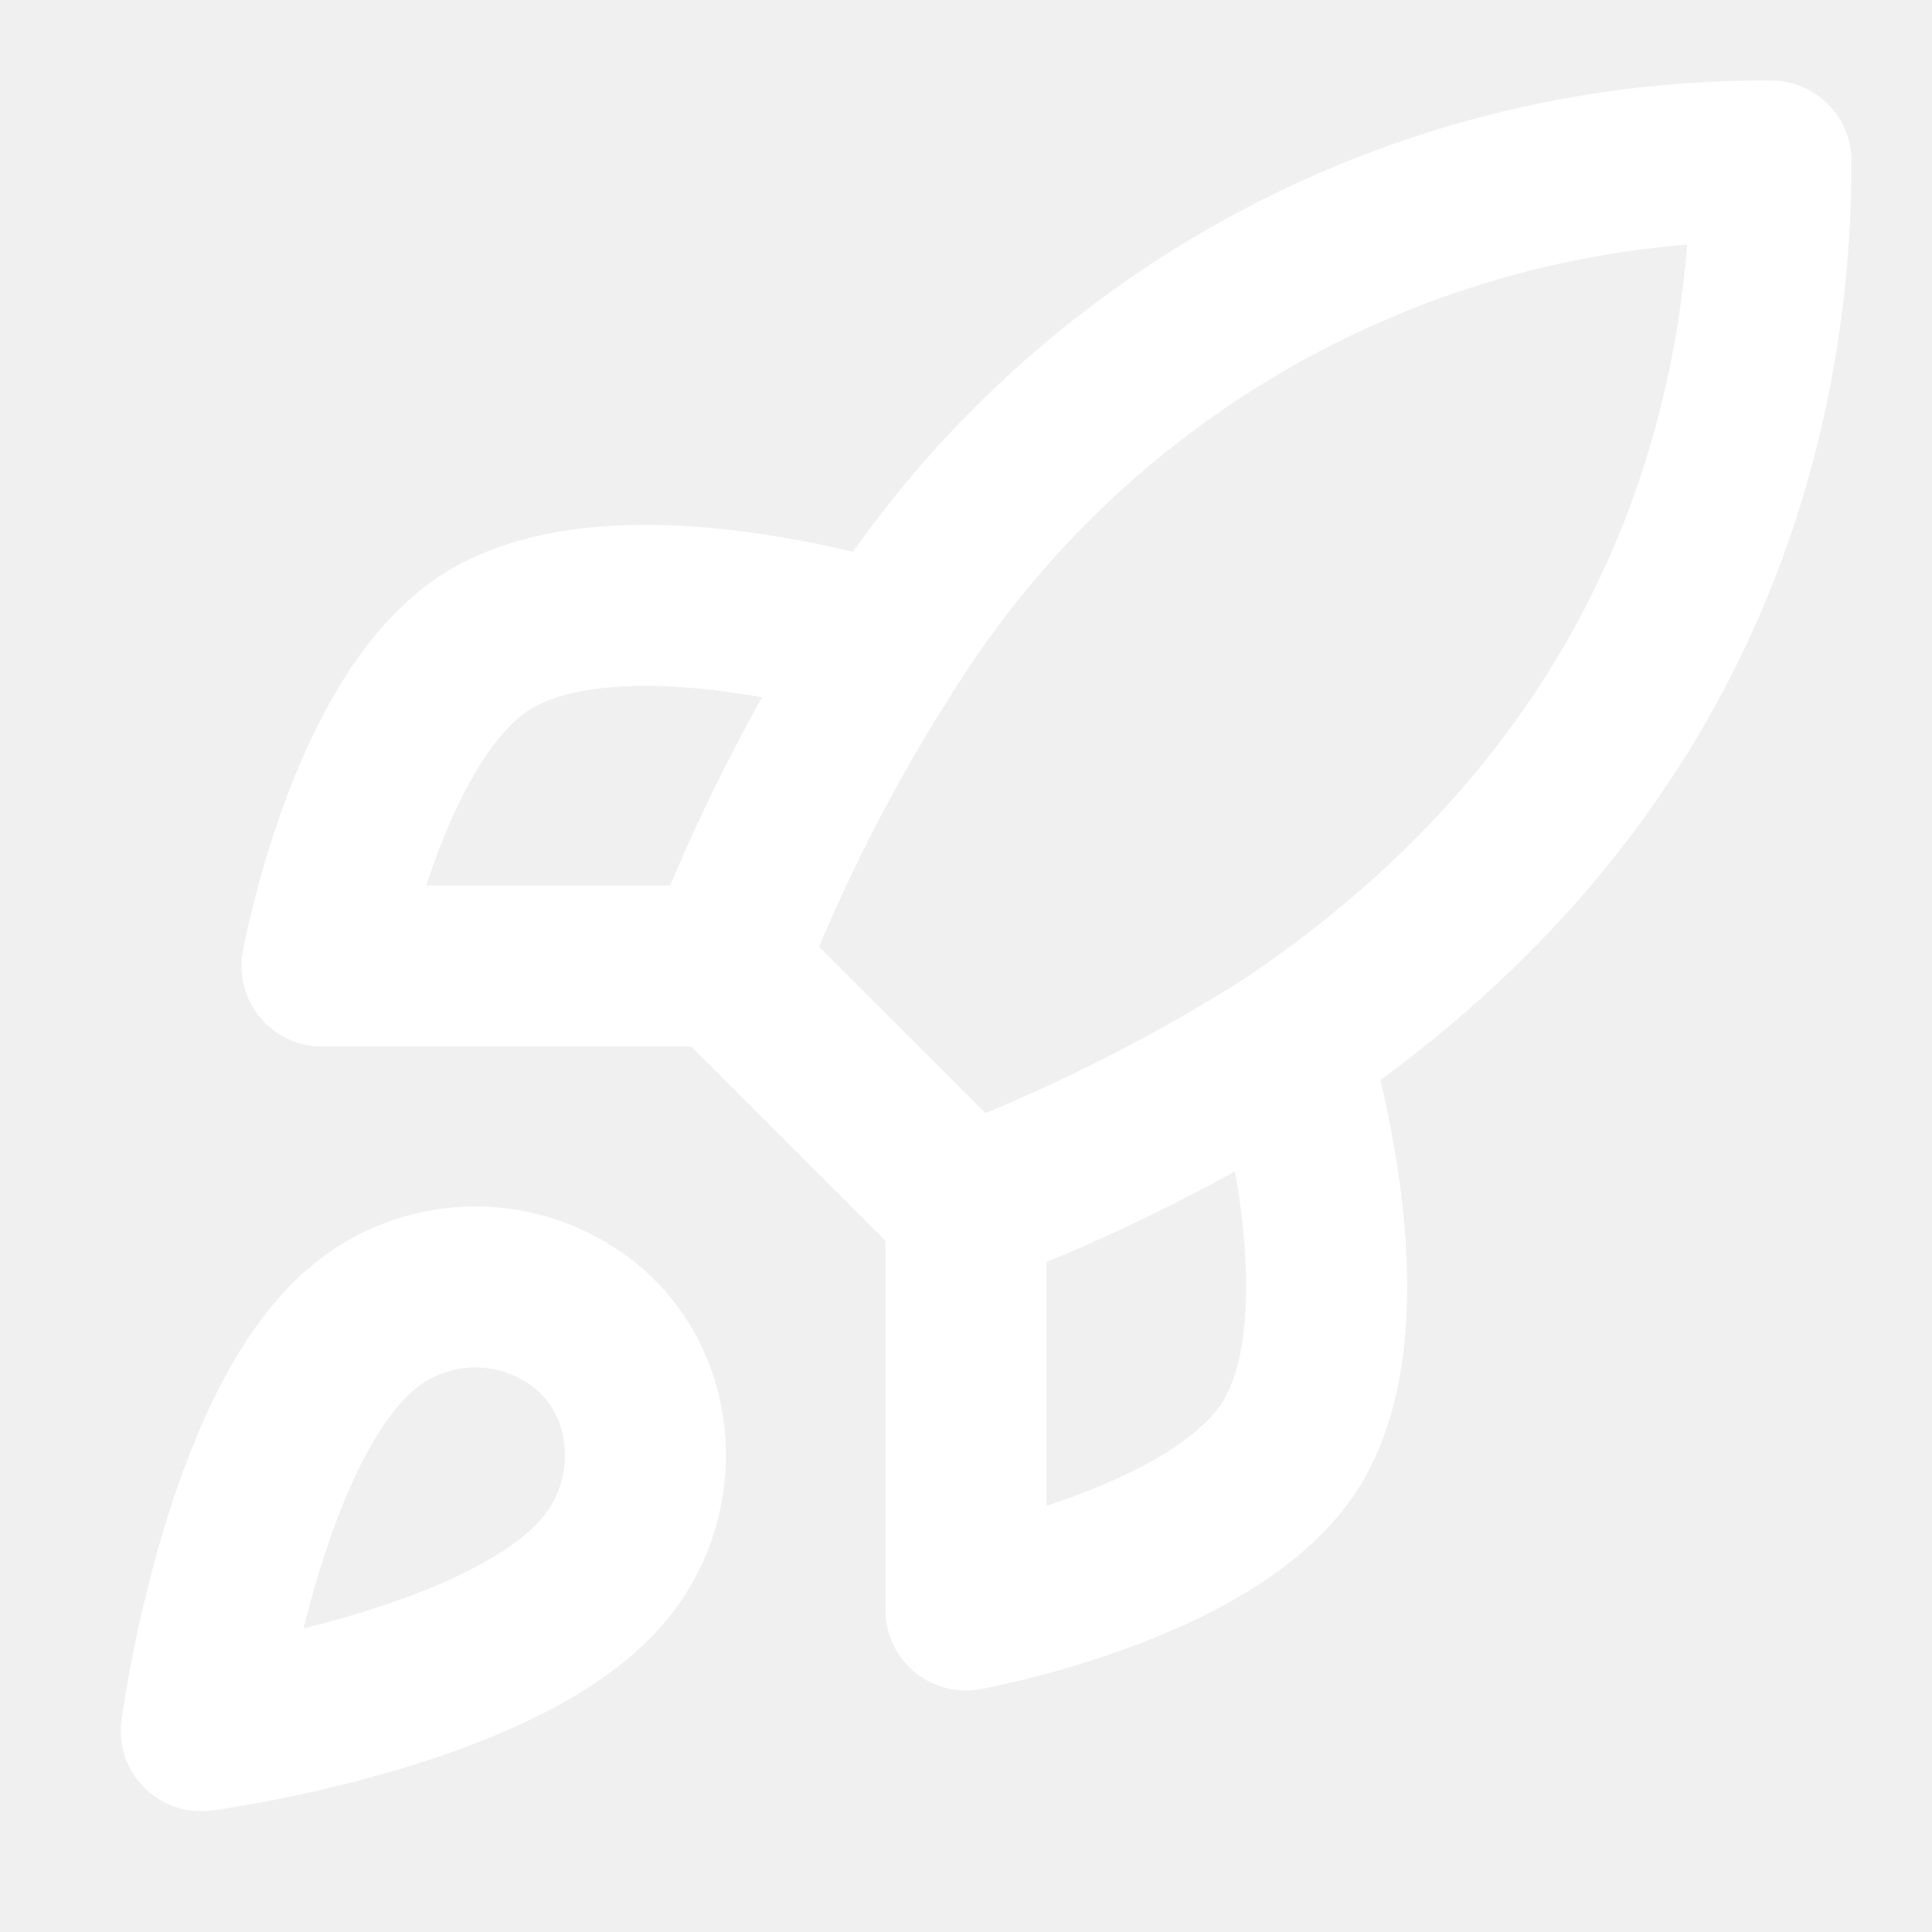
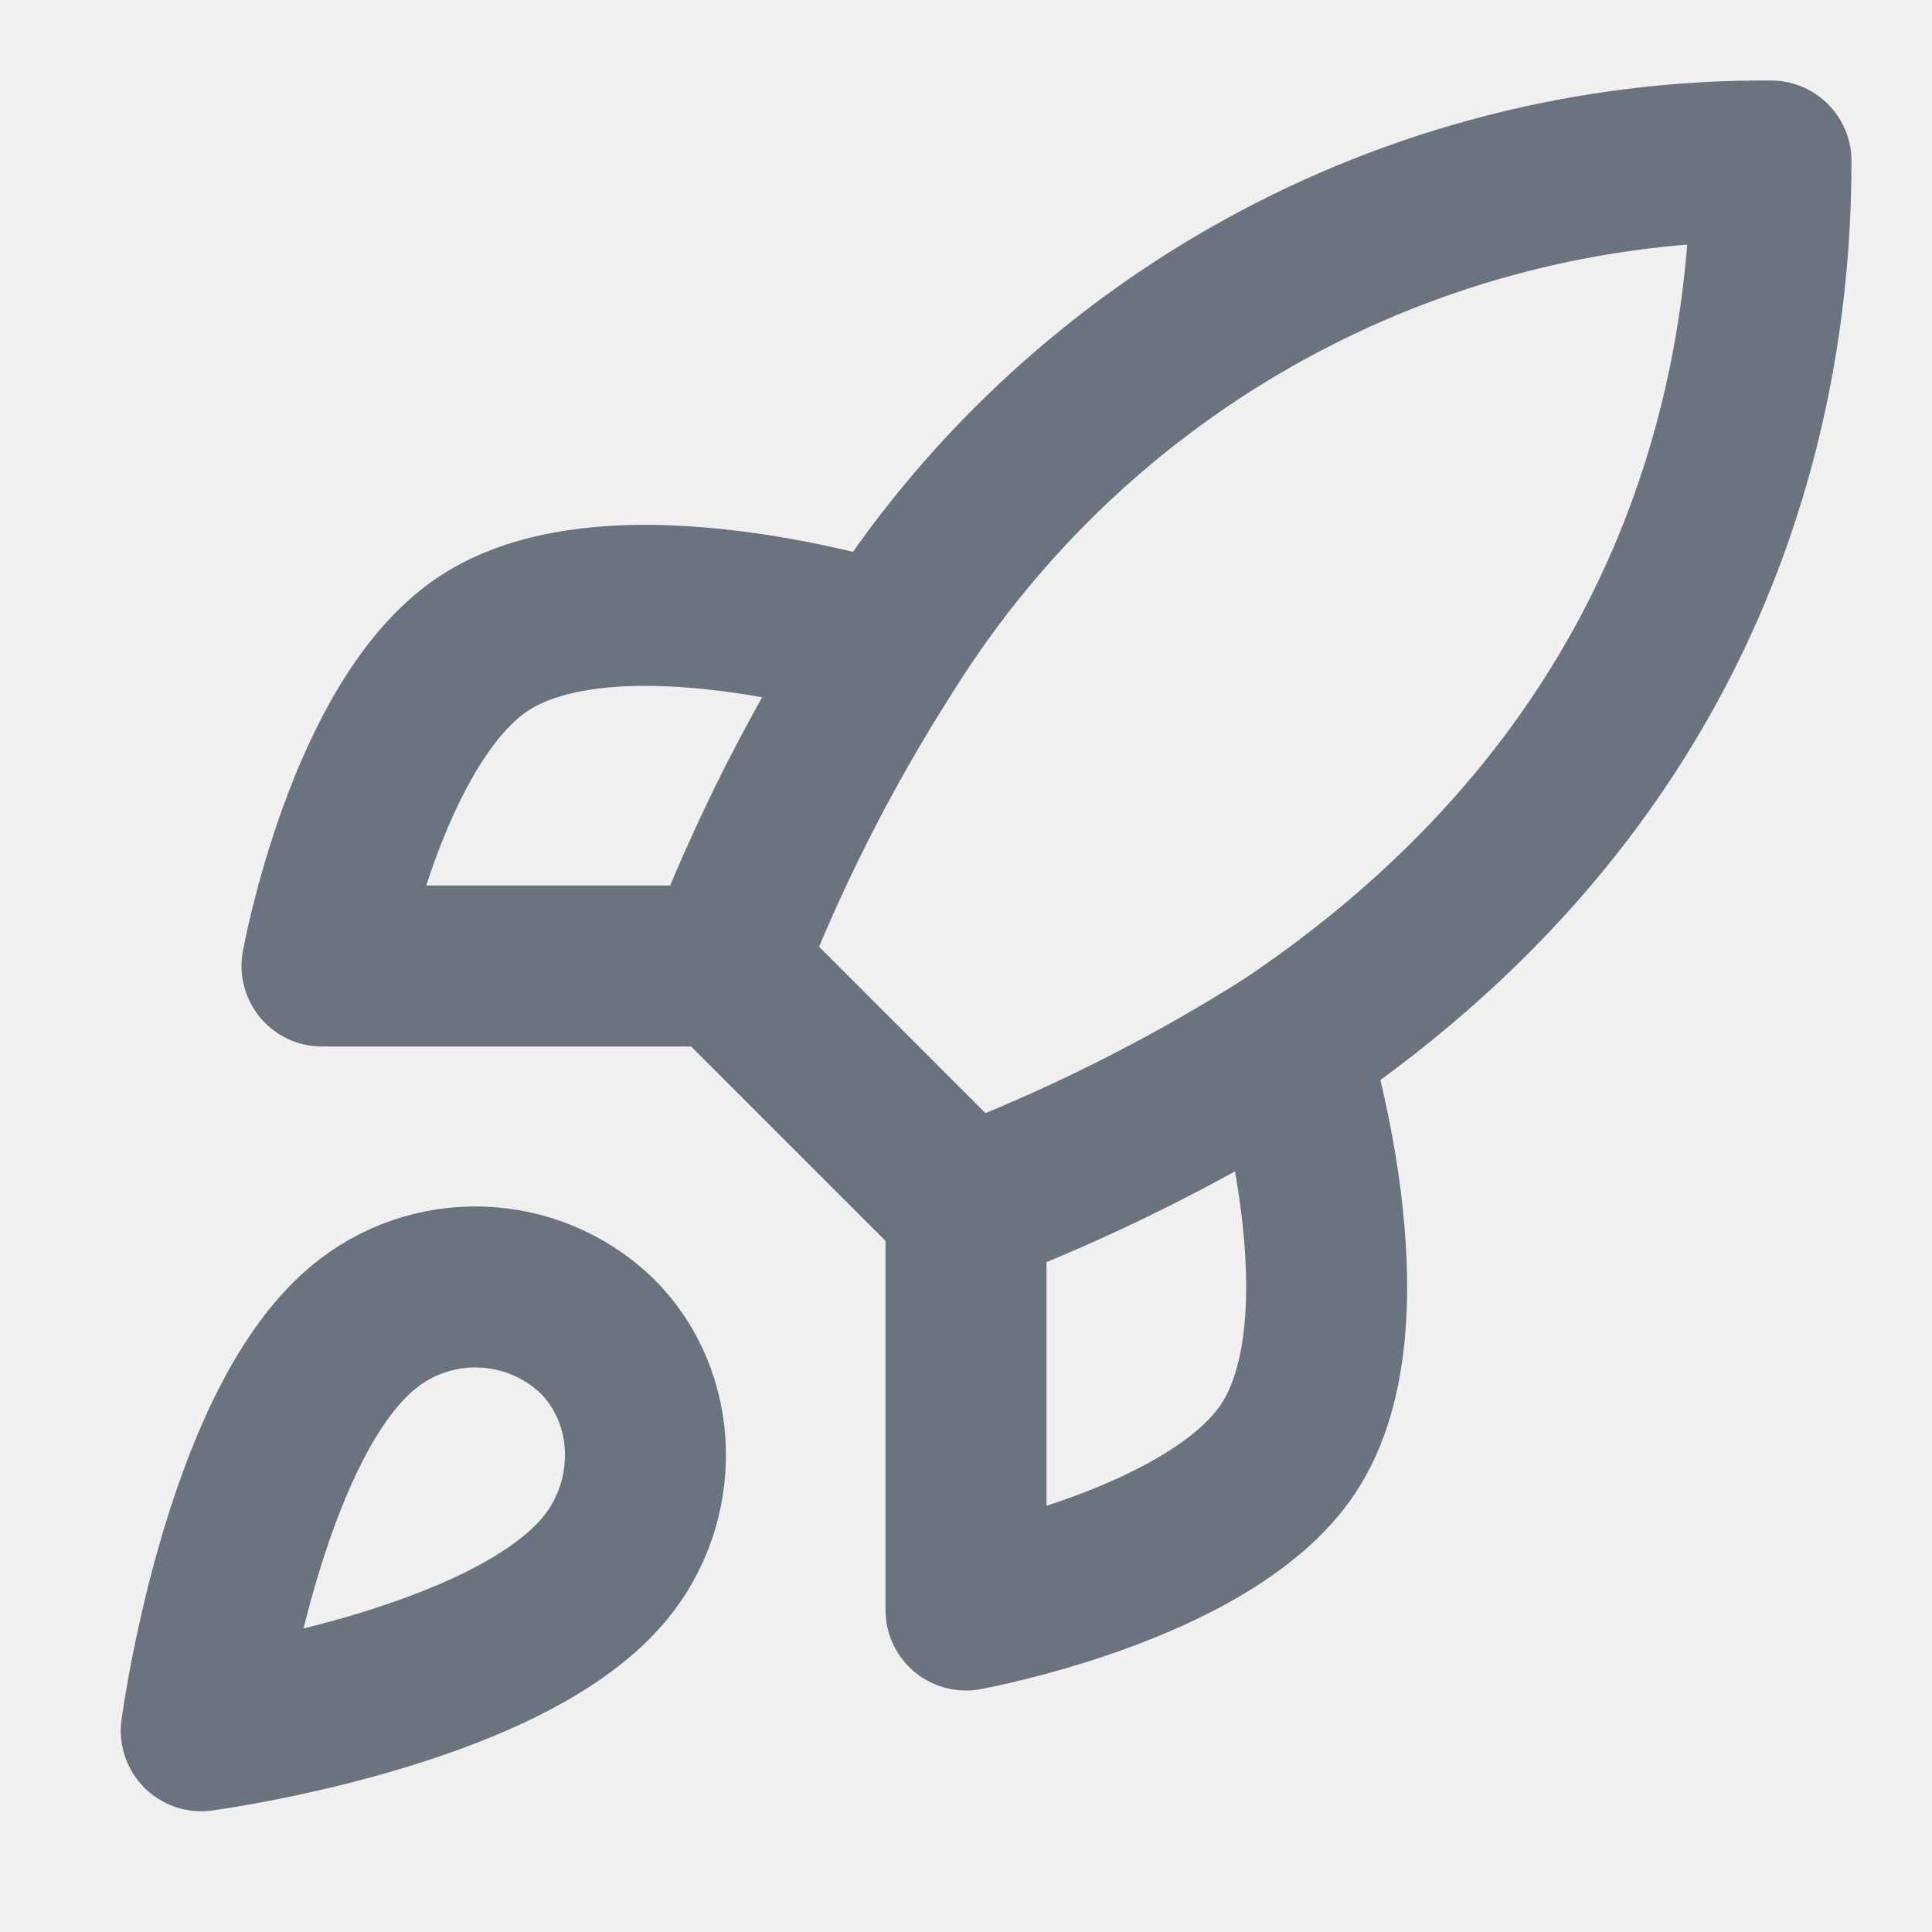
- <svg xmlns="http://www.w3.org/2000/svg" width="24" height="24" viewBox="0 0 24 24" fill="none" stroke="#ffffff" stroke-width="2" stroke-linecap="round" stroke-linejoin="round">
+ <svg xmlns="http://www.w3.org/2000/svg" width="24" height="24" viewBox="0 0 24 24" fill="none" stroke="#6B7280" stroke-width="2" stroke-linecap="round" stroke-linejoin="round">
  <path d="M4.5 16.5c-1.5 1.26-2 5-2 5s3.74-.5 5-2c.71-.84.7-2.13-.09-2.91a2.18 2.18 0 0 0-2.91-.09z" />
  <path d="m12 15-3-3a22 22 0 0 1 2-3.95A12.88 12.88 0 0 1 22 2c0 2.72-.78 7.5-6 11a22.35 22.35 0 0 1-4 2z" />
  <path d="M9 12H4s.55-3.03 2-4c1.62-1.08 5 0 5 0" />
  <path d="M12 15v5s3.03-.55 4-2c1.08-1.62 0-5 0-5" />
</svg>
